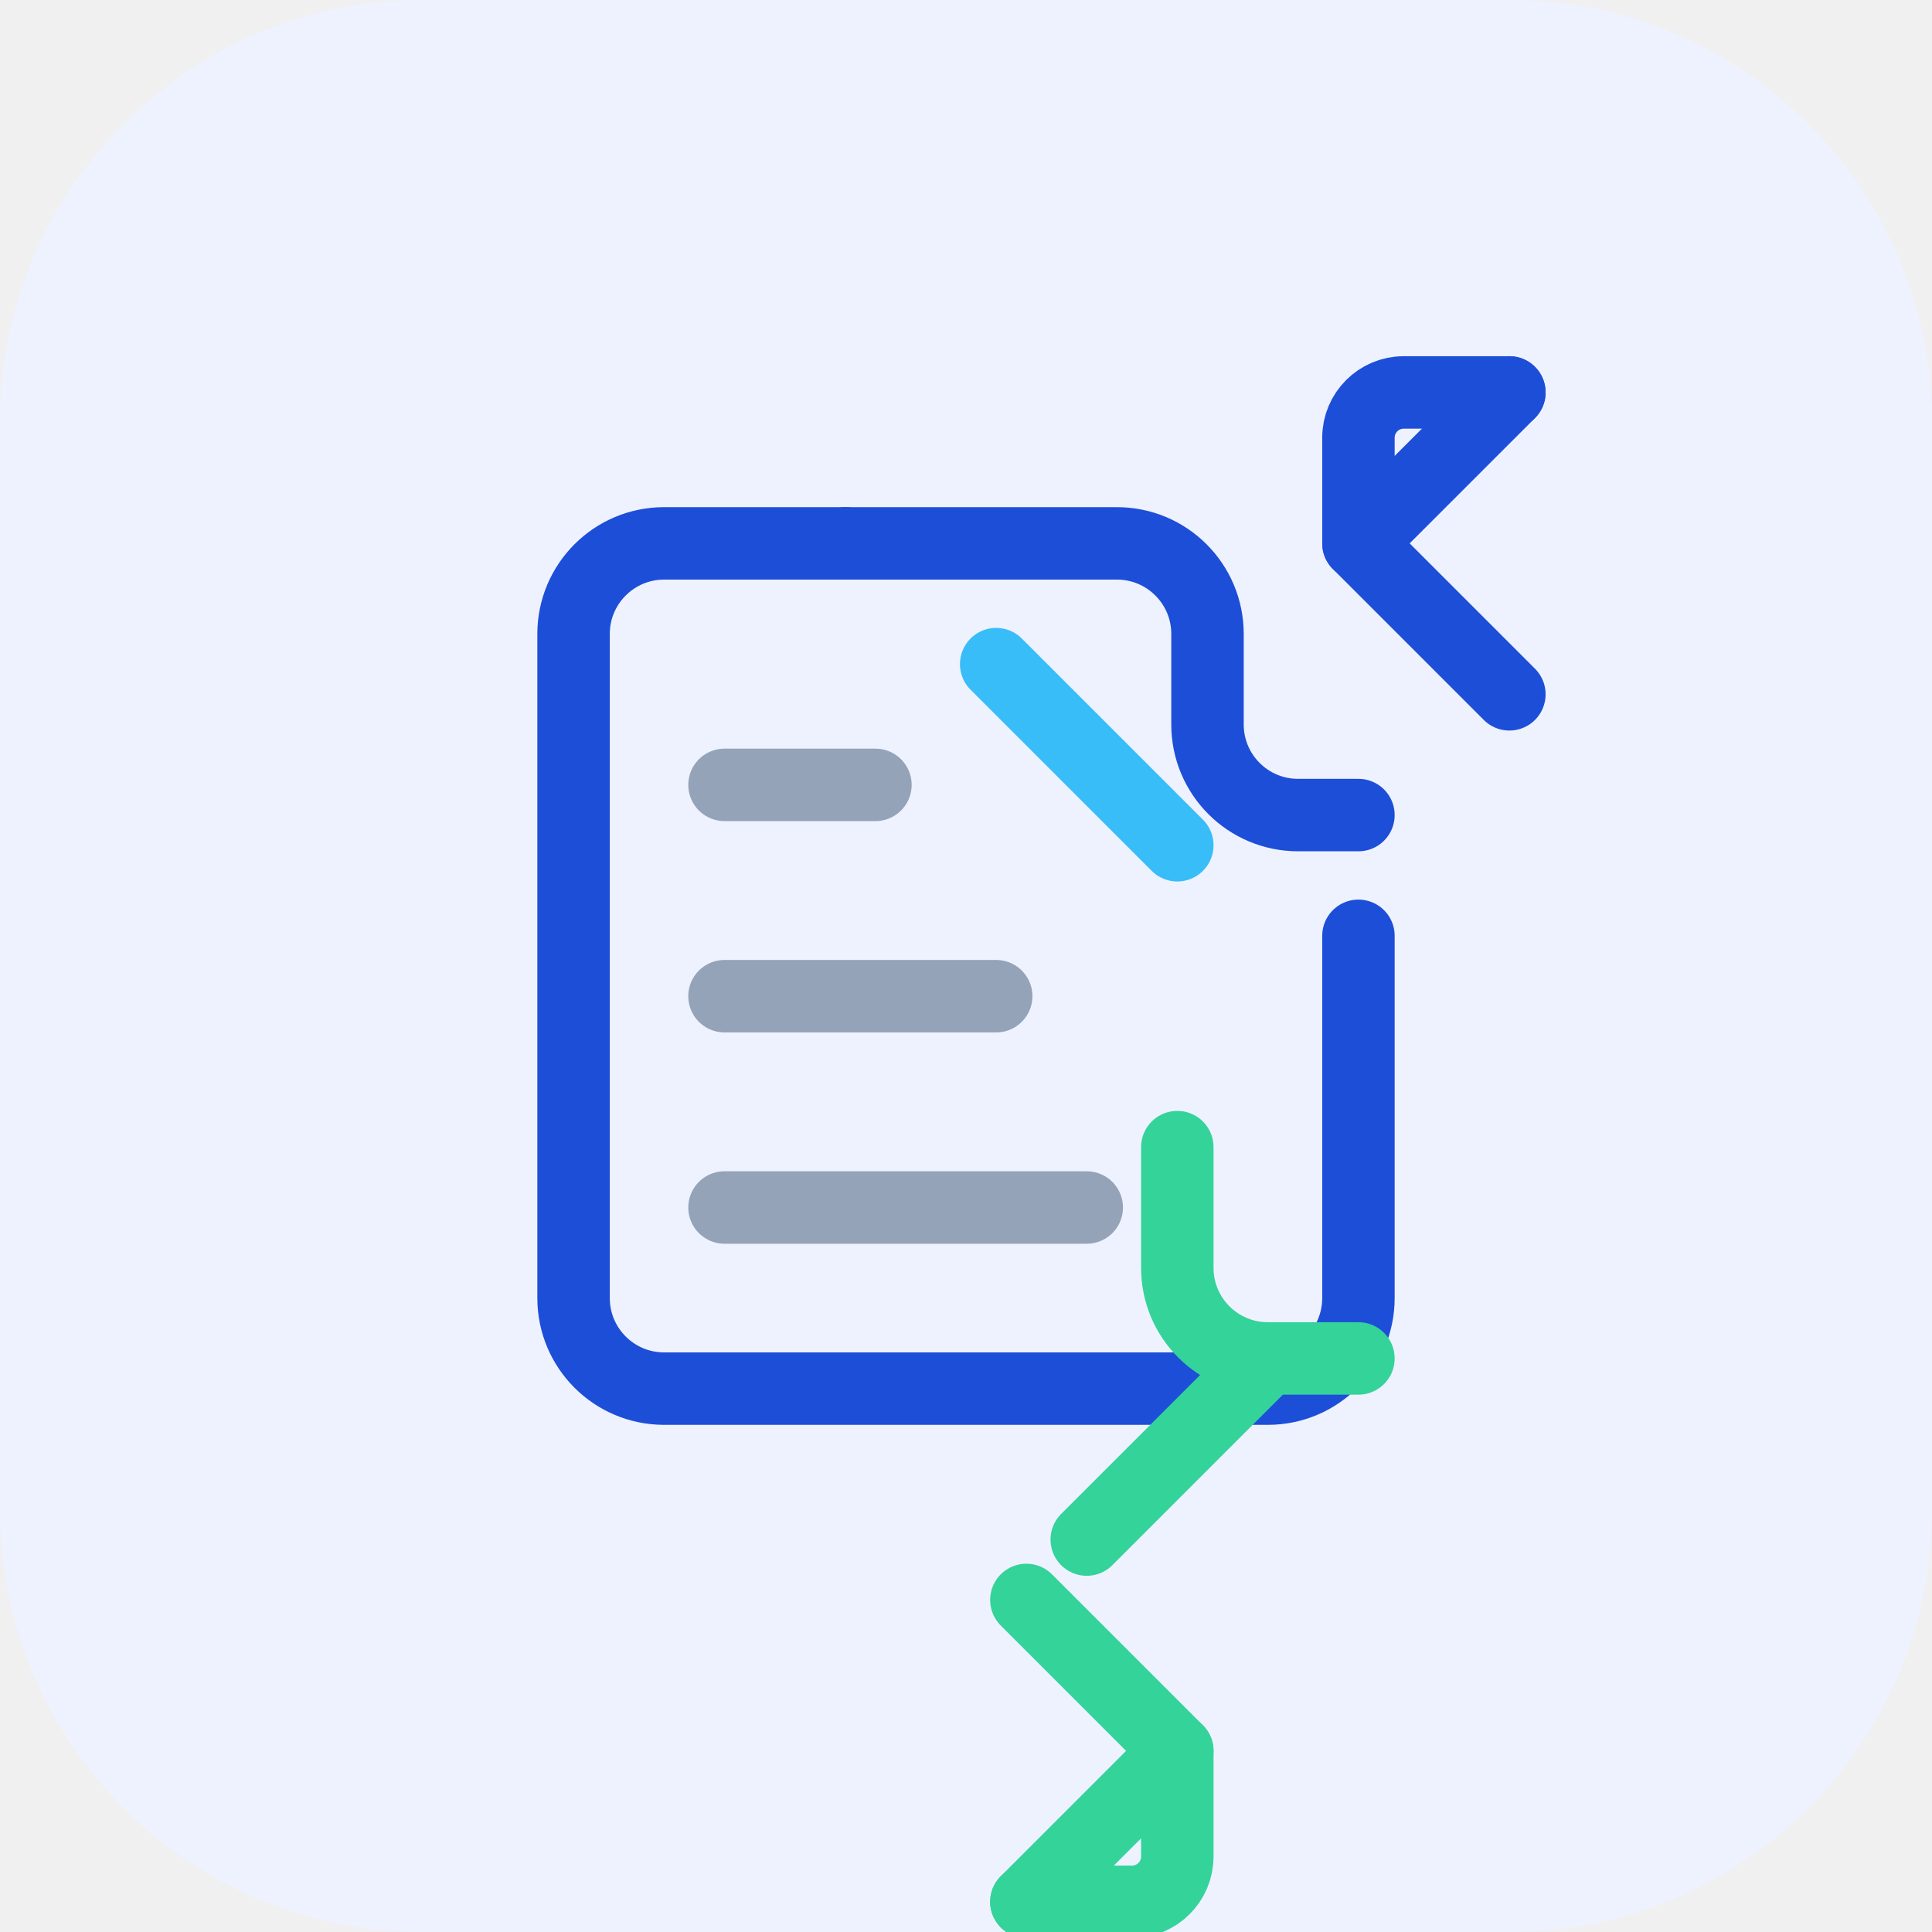
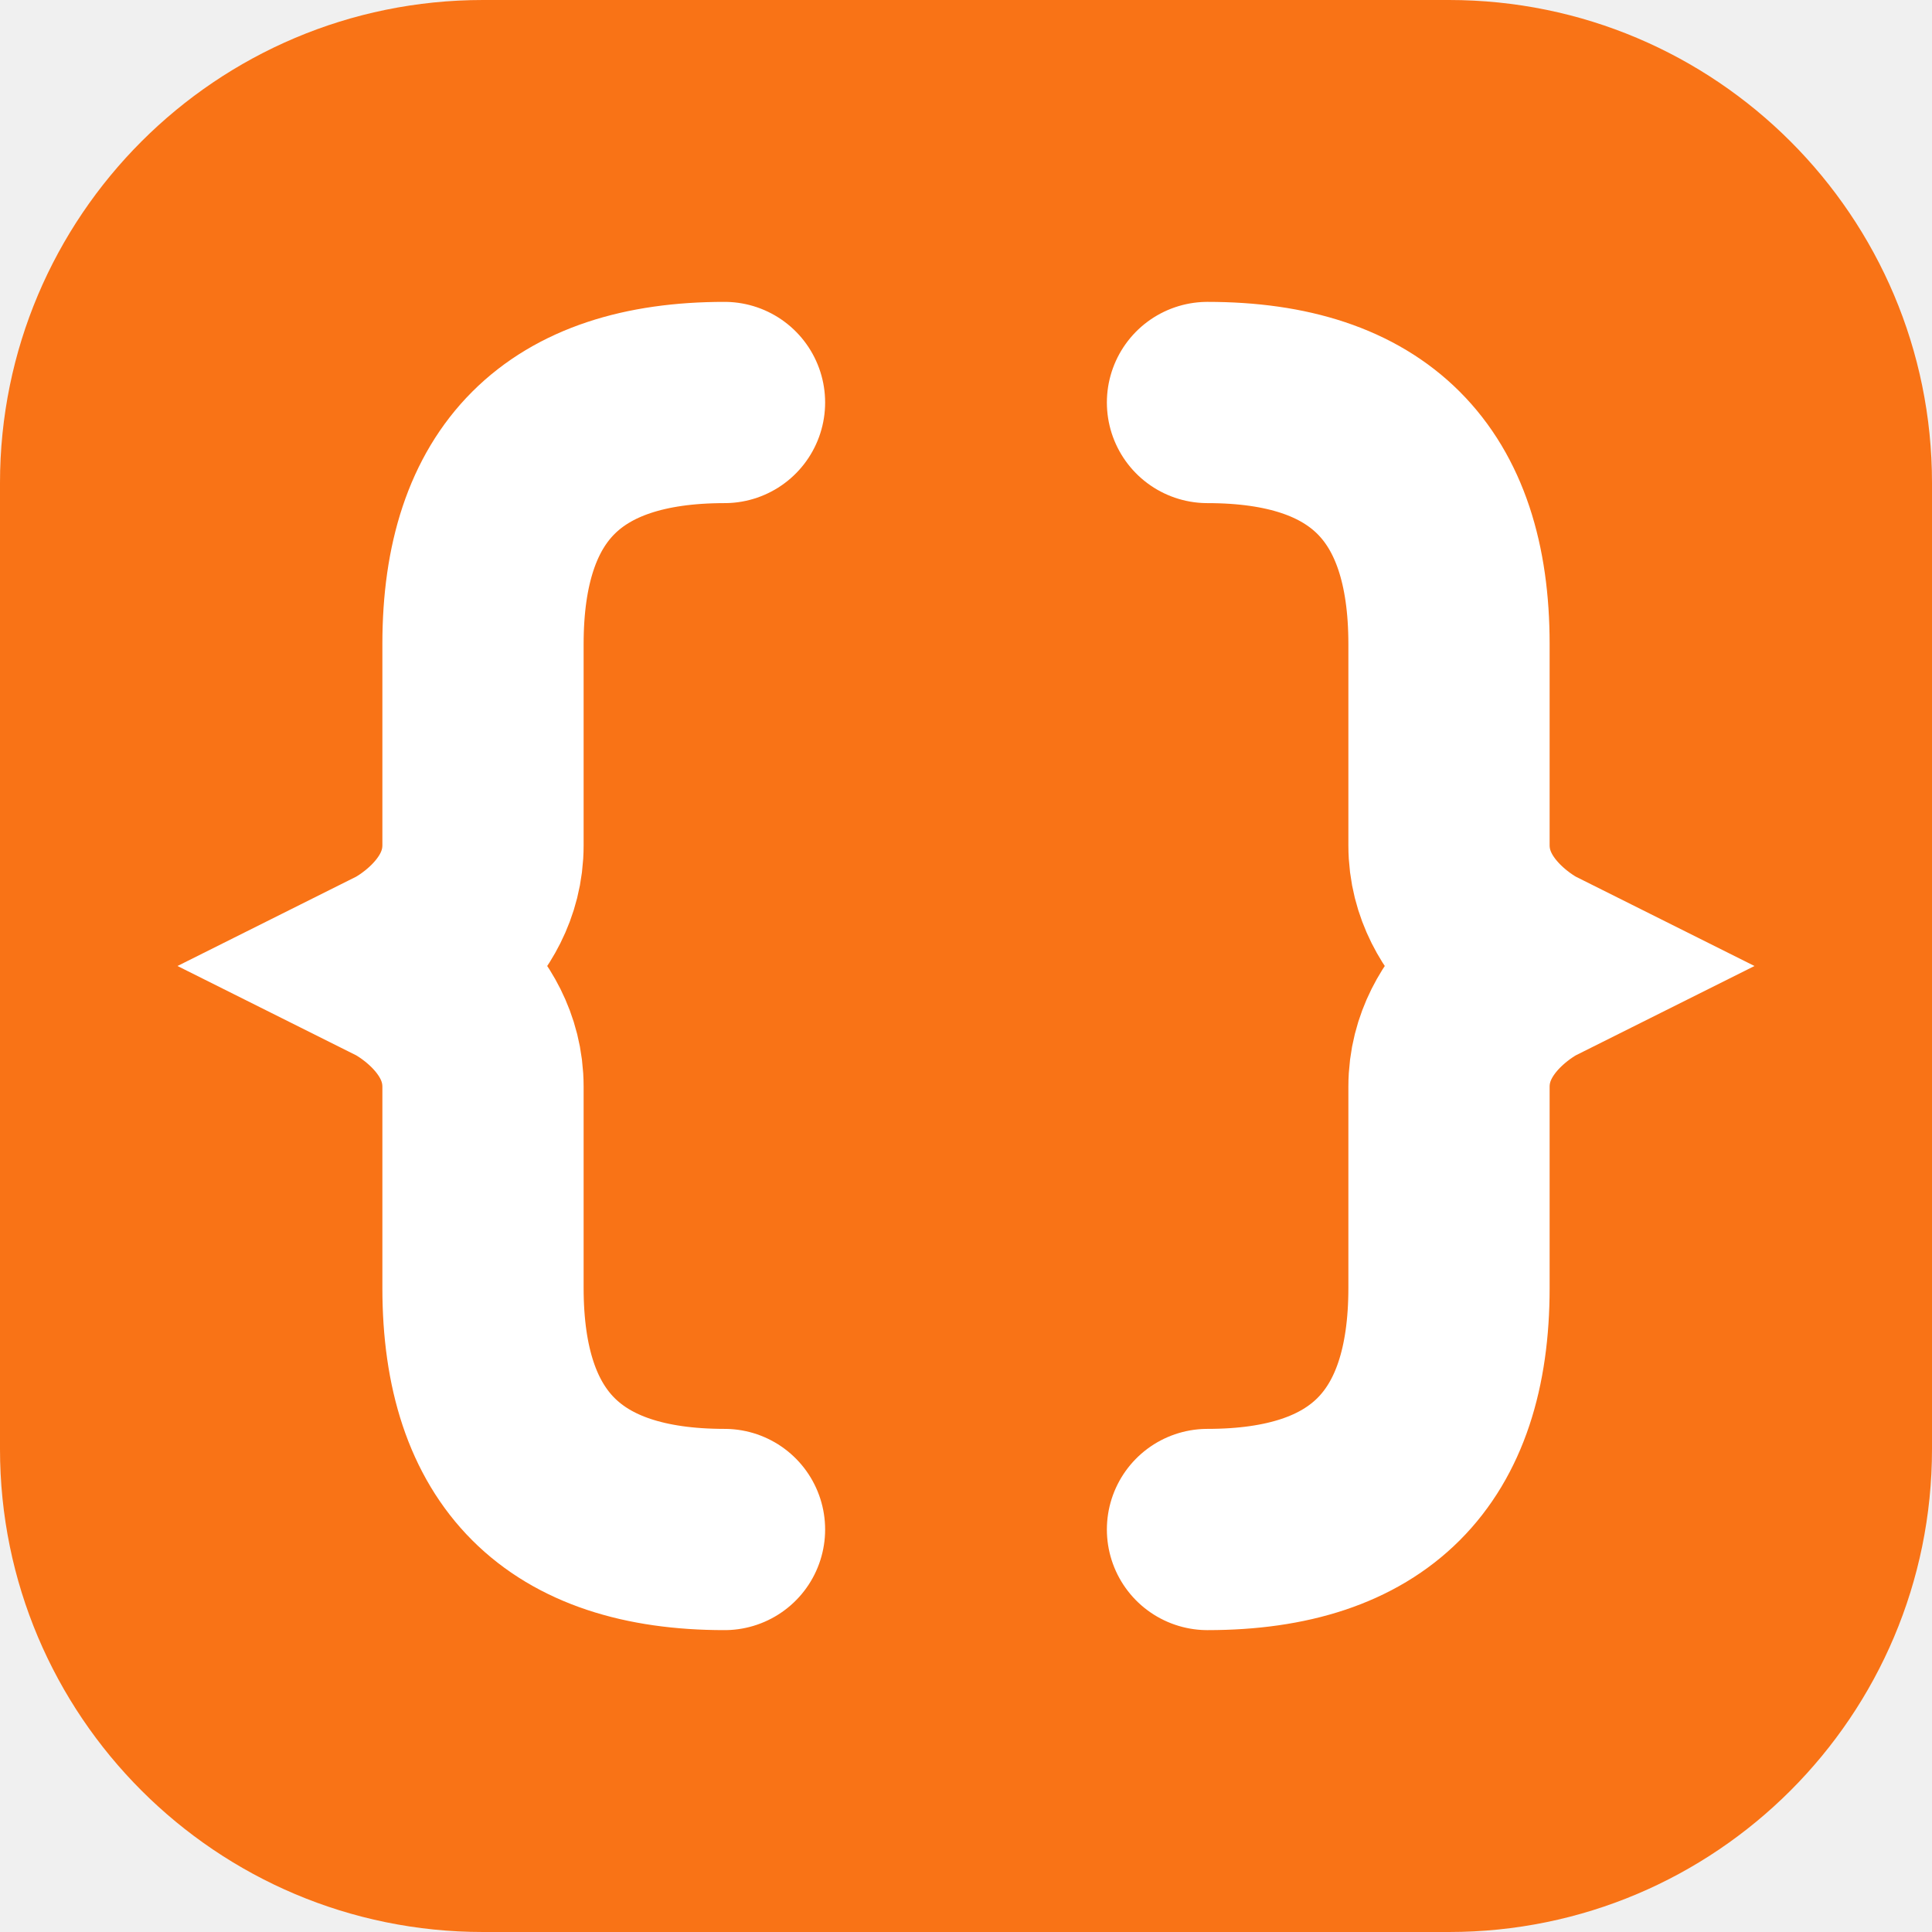
- <svg xmlns="http://www.w3.org/2000/svg" width="64" height="64" viewBox="0 0 64 64" fill="none">
-   <rect width="64" height="64" rx="14" fill="#EEF2FF" />
-   <path d="M28 18H22C20.343 18 19 19.343 19 21V43C19 44.657 20.343 46 22 46H42C43.657 46 45 44.657 45 43V31" stroke="#1D4ED8" stroke-width="2.4" stroke-linecap="round" stroke-linejoin="round" />
-   <path d="M28 18H37C38.657 18 40 19.343 40 21V24C40 25.657 41.343 27 43 27H45" stroke="#1D4ED8" stroke-width="2.4" stroke-linecap="round" stroke-linejoin="round" />
-   <path d="M24 26H29" stroke="#94A3B8" stroke-width="2.4" stroke-linecap="round" />
-   <path d="M24 33H33" stroke="#94A3B8" stroke-width="2.4" stroke-linecap="round" />
-   <path d="M24 40H36" stroke="#94A3B8" stroke-width="2.4" stroke-linecap="round" />
-   <path d="M33 22L39 28" stroke="#38BDF8" stroke-width="2.4" stroke-linecap="round" stroke-linejoin="round" />
-   <path d="M45 18V14.5C45 13.672 45.672 13 46.5 13H50" stroke="#1D4ED8" stroke-width="2.4" stroke-linecap="round" />
-   <path d="M50 13L45 18L50 23" stroke="#1D4ED8" stroke-width="2.4" stroke-linecap="round" stroke-linejoin="round" />
-   <path d="M36 51L42 45" stroke="#34D399" stroke-width="2.4" stroke-linecap="round" stroke-linejoin="round" />
-   <path d="M45 45H42C40.343 45 39 43.657 39 42V38" stroke="#34D399" stroke-width="2.4" stroke-linecap="round" stroke-linejoin="round" />
-   <path d="M39 58V61.5C39 62.328 38.328 63 37.5 63H34" stroke="#34D399" stroke-width="2.4" stroke-linecap="round" />
-   <path d="M34 63L39 58L34 53" stroke="#34D399" stroke-width="2.4" stroke-linecap="round" stroke-linejoin="round" />
+ <svg xmlns="http://www.w3.org/2000/svg" viewBox="0 0 24 24" width="24" height="24" fill="none">
+   <rect width="24" height="24" rx="6" fill="#F97316" />
+   <path d="M9 5C7 5 6 6 6 8V10.5C6 11.5 5 12 5 12C5 12 6 12.5 6 13.5V16C6 18 7 19 9 19" stroke="white" stroke-width="2.5" stroke-linecap="round" fill="none" />
+   <path d="M15 5C17 5 18 6 18 8V10.5C18 11.5 19 12 19 12C19 12 18 12.5 18 13.5V16C18 18 17 19 15 19" stroke="white" stroke-width="2.5" stroke-linecap="round" fill="none" />
</svg>
